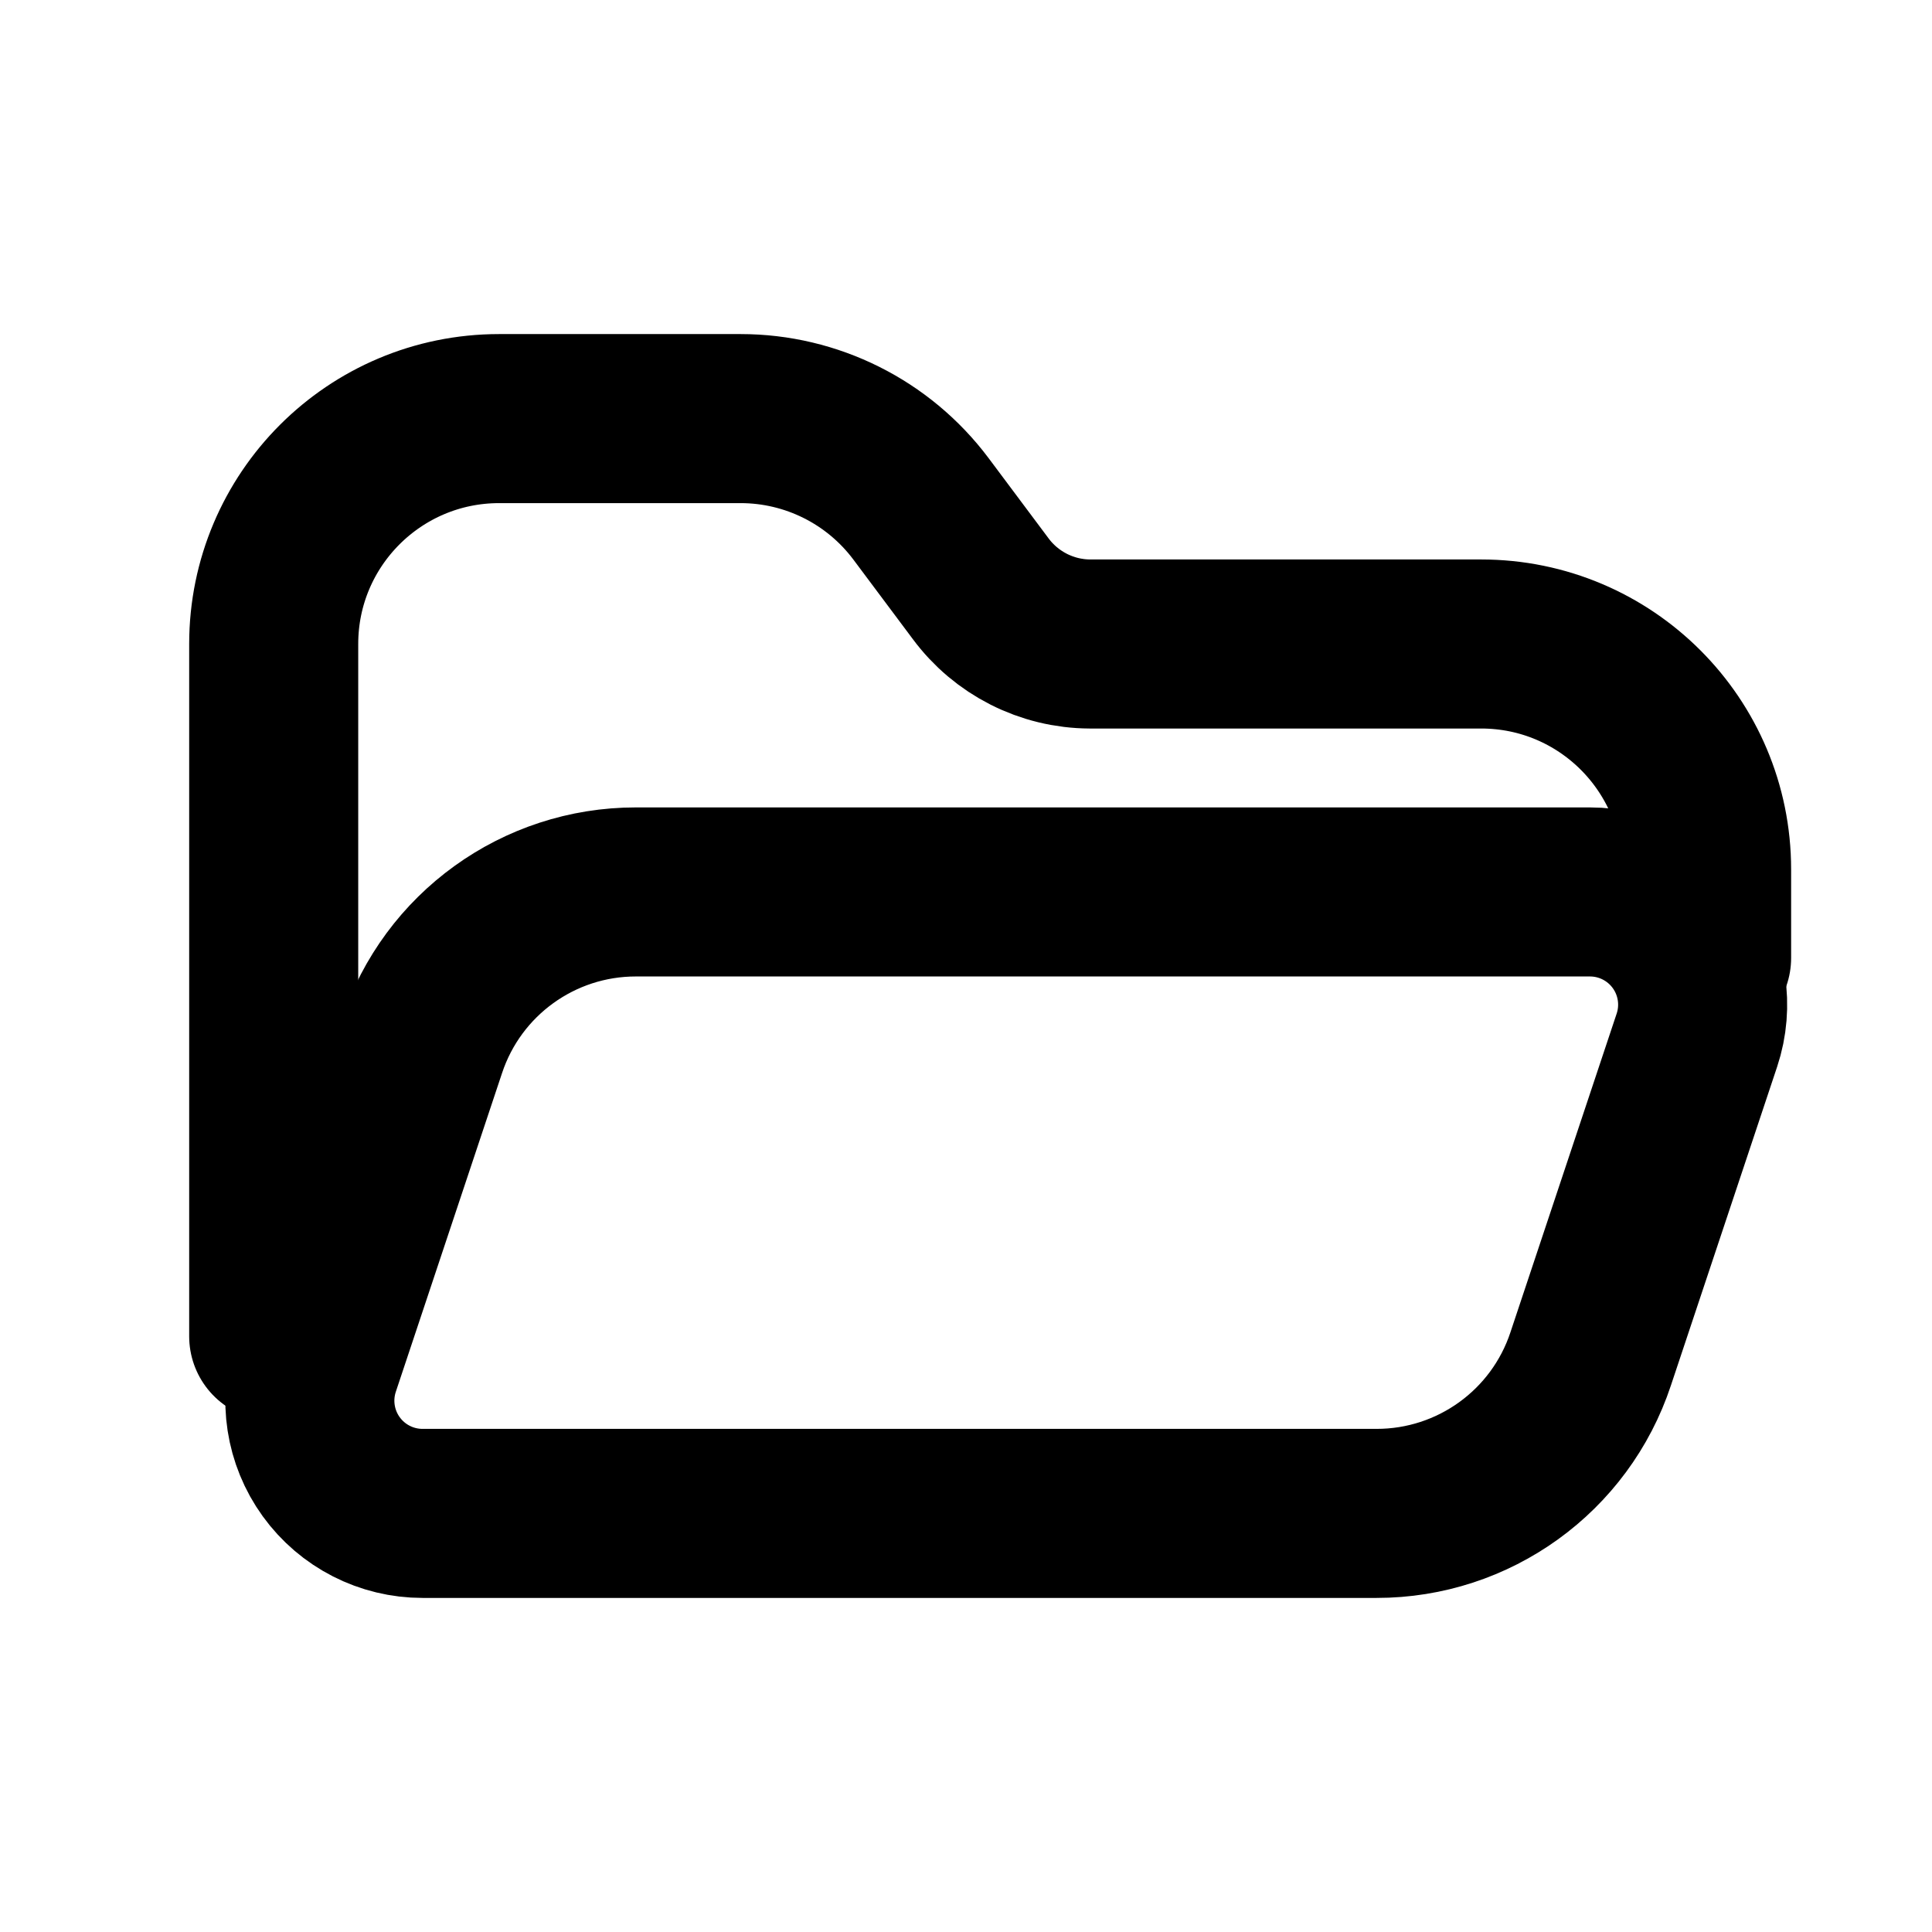
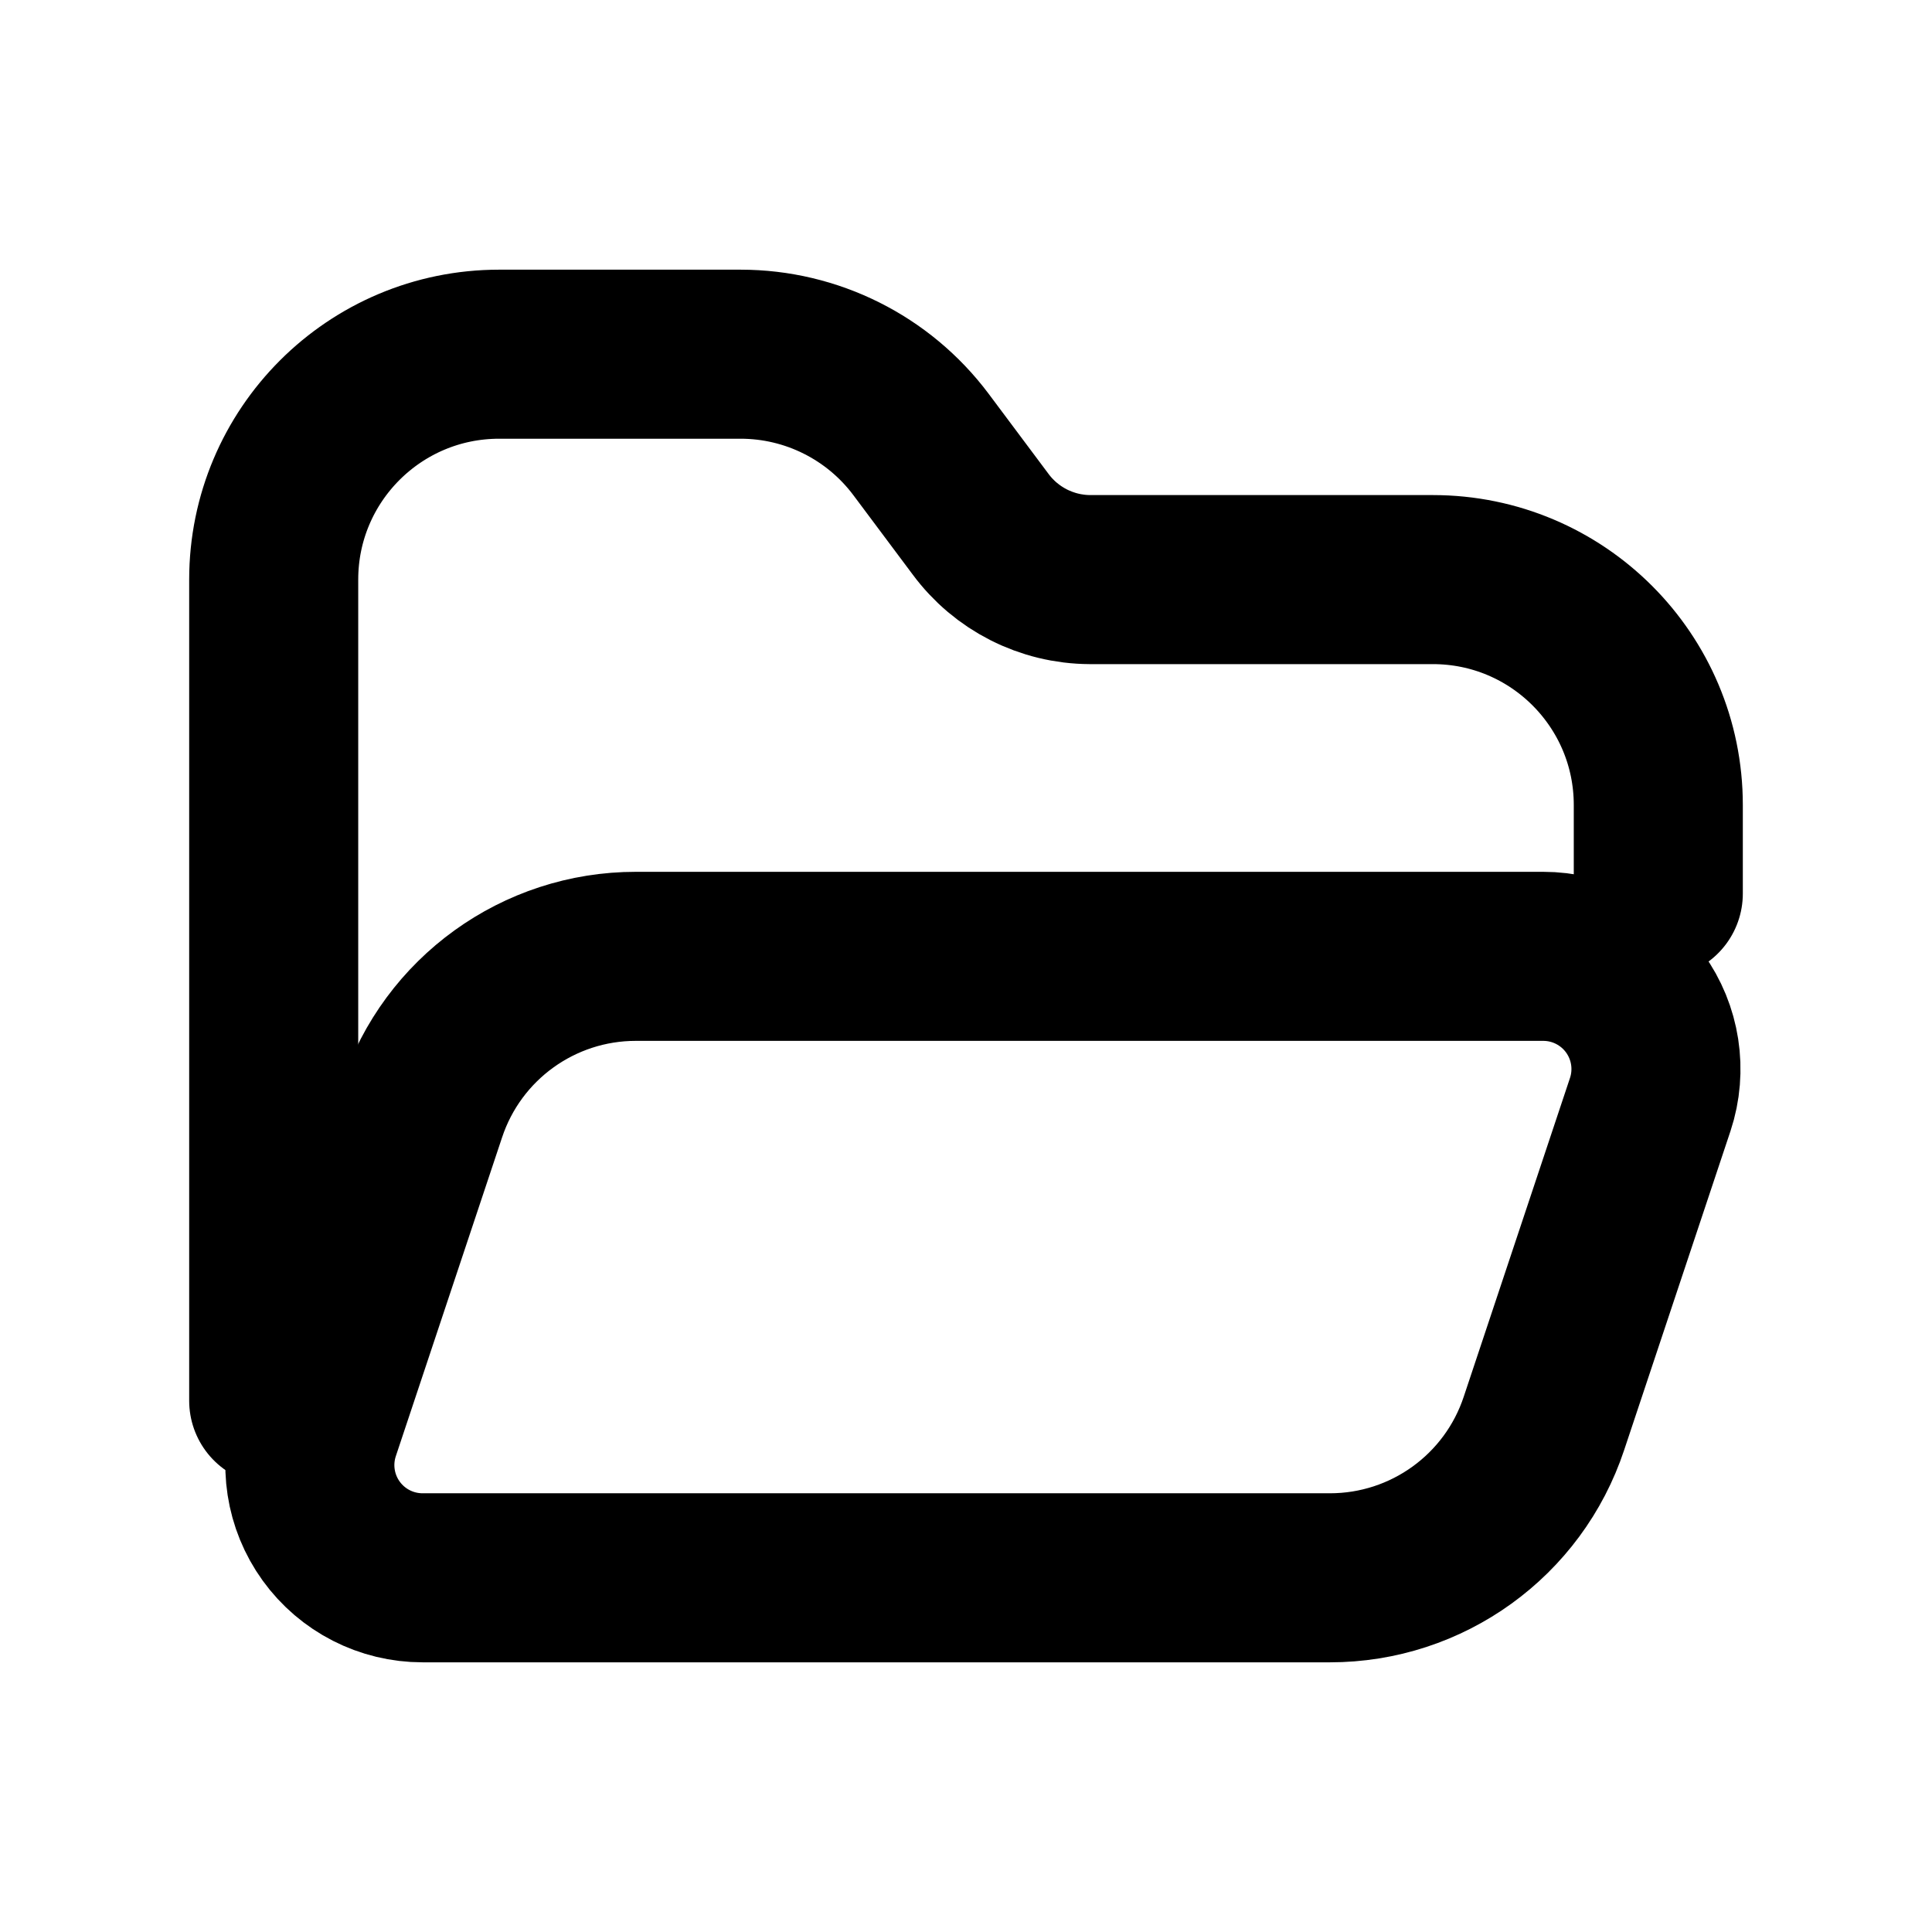
<svg xmlns="http://www.w3.org/2000/svg" width="24" height="24" viewBox="0 0 24 24" fill="none" stroke="currentColor" stroke-width="2.1" stroke-linecap="round" stroke-linejoin="round">
-   <path d="M3.4 16.6V8A2.8 2.8 0 0 1 6.2 5.2h3a2.8 2.8 0 0 1 2.24 1.12l.74.99a1.7 1.7 0 0 0 1.36.69h4.86a2.8 2.8 0 0 1 2.8 2.8v1.1" />
-   <path d="M5.6 18.8h11.5a2.8 2.8 0 0 0 2.66-1.92l1.32-3.96a1.4 1.4 0 0 0-1.33-1.84H7.9a2.8 2.8 0 0 0-2.66 1.92l-1.32 3.96a1.4 1.4 0 0 0 1.33 1.84Z" />
+   <path d="M3.4 17.4V7.2A2.8 2.8 0 0 1 6.2 4.4h3a2.8 2.8 0 0 1 2.24 1.12l.74.99a1.7 1.7 0 0 0 1.36.69h4.26a2.8 2.8 0 0 1 2.8 2.8v1.1" />
+   <path d="M5.6 19.6h10.92a2.8 2.8 0 0 0 2.66-1.92l1.32-3.96a1.4 1.4 0 0 0-1.33-1.84H7.9a2.8 2.8 0 0 0-2.66 1.92l-1.32 3.96a1.4 1.4 0 0 0 1.33 1.84Z" />
</svg>
